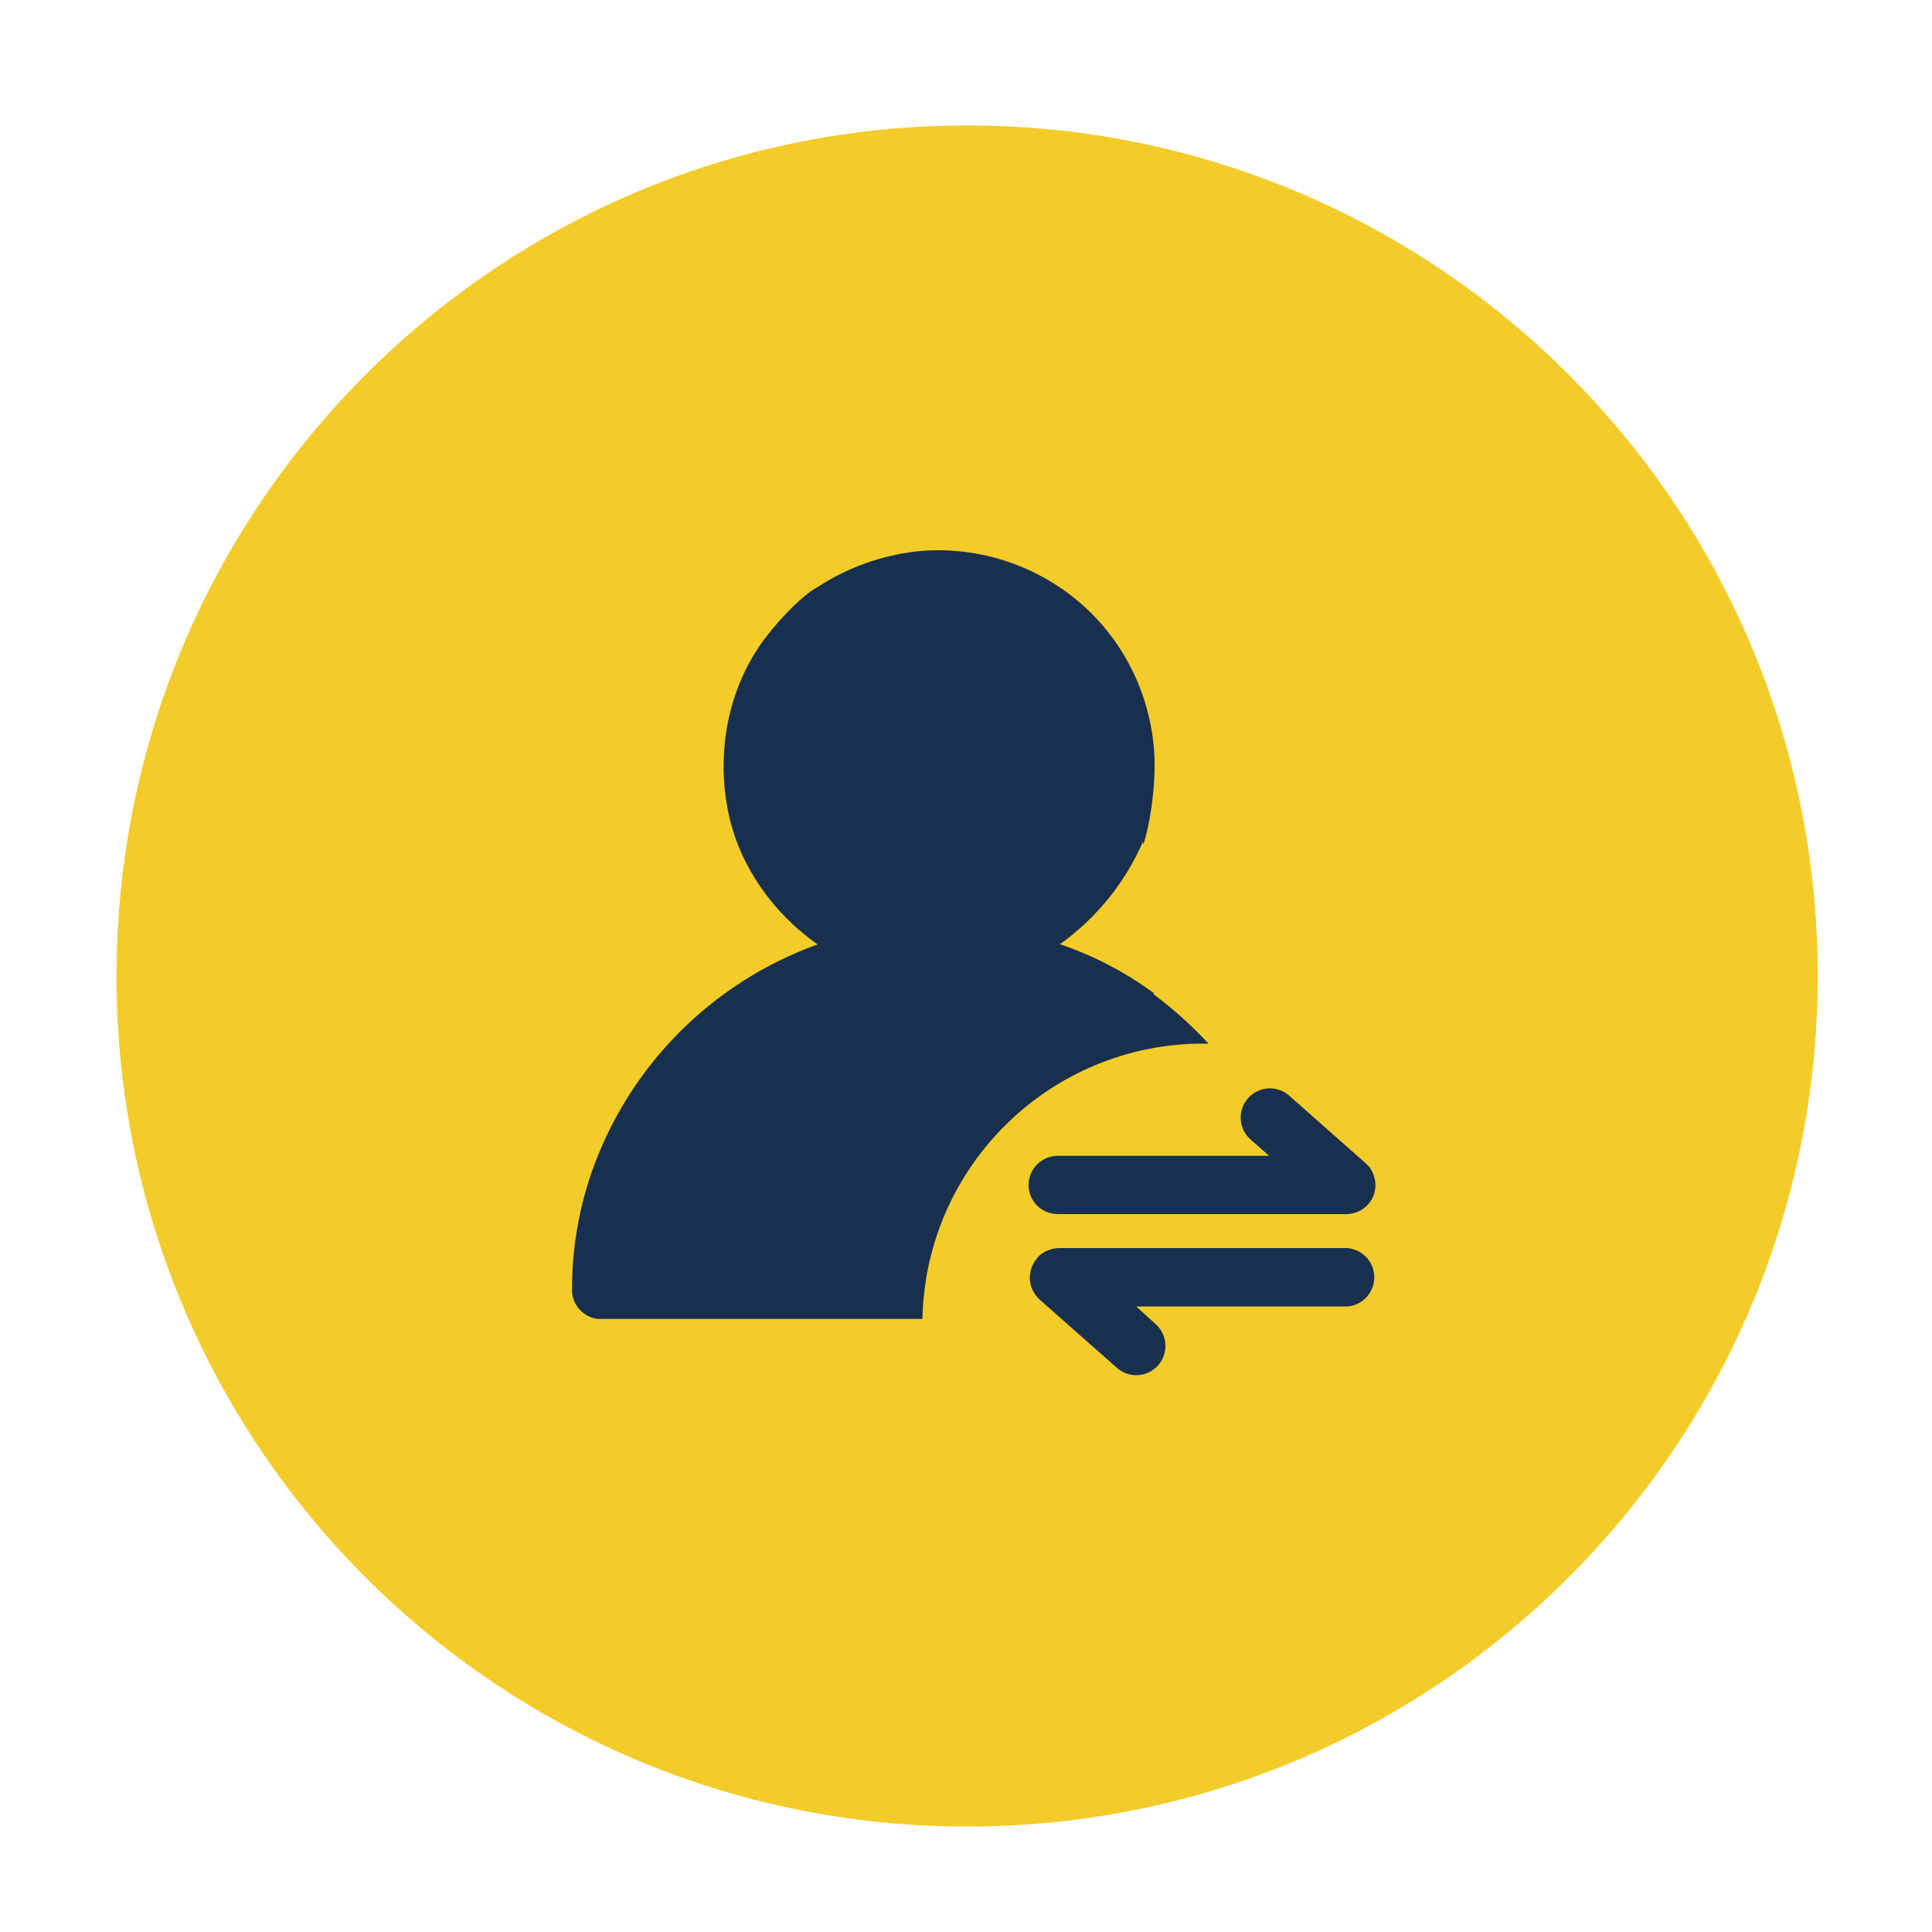
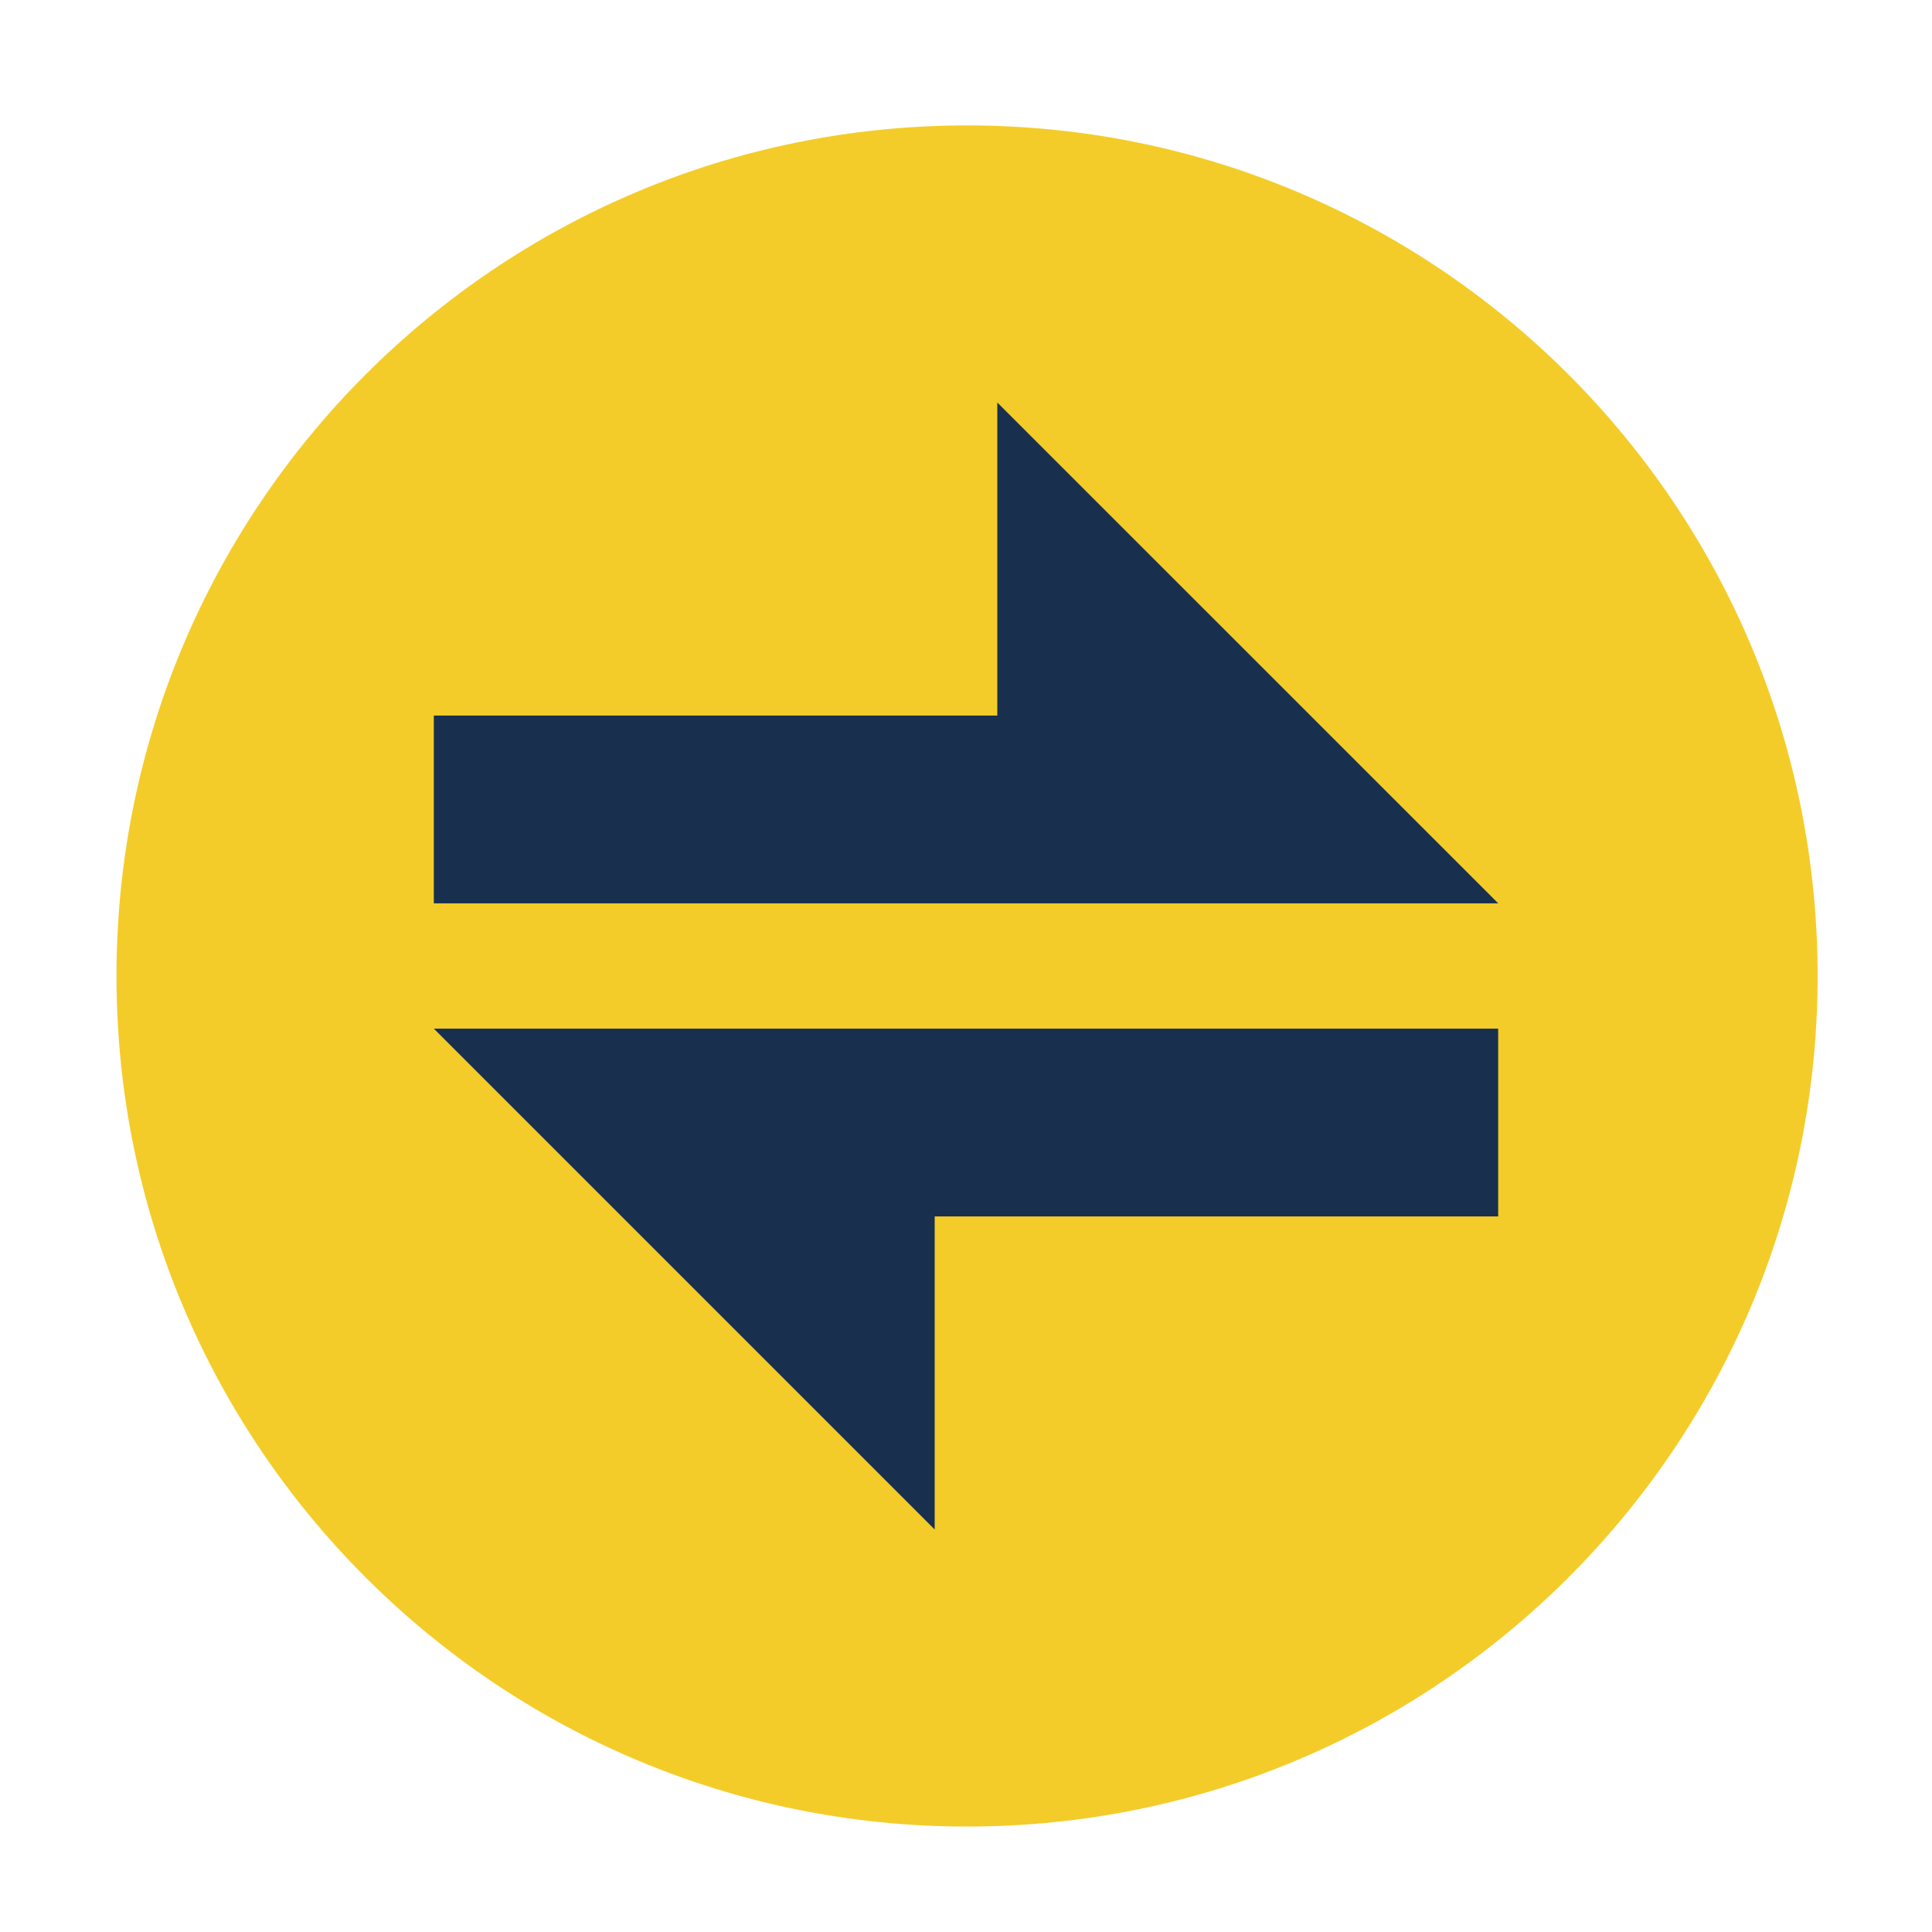
- <svg xmlns="http://www.w3.org/2000/svg" t="1653540529214" class="icon" viewBox="0 0 1024 1024" version="1.1" p-id="3934" width="200" height="200">
-   <defs>
-     <style type="text/css">@font-face { font-family: feedback-iconfont; src: url("//at.alicdn.com/t/font_1031158_u69w8yhxdu.woff2?t=1630033759944") format("woff2"), url("//at.alicdn.com/t/font_1031158_u69w8yhxdu.woff?t=1630033759944") format("woff"), url("//at.alicdn.com/t/font_1031158_u69w8yhxdu.ttf?t=1630033759944") format("truetype"); }
- @font-face { font-family: feedback-iconfont; src: url("//at.alicdn.com/t/font_1031158_u69w8yhxdu.woff2?t=1630033759944") format("woff2"), url("//at.alicdn.com/t/font_1031158_u69w8yhxdu.woff?t=1630033759944") format("woff"), url("//at.alicdn.com/t/font_1031158_u69w8yhxdu.ttf?t=1630033759944") format("truetype"); }
- @font-face { font-family: feedback-iconfont; src: url("//at.alicdn.com/t/font_1031158_1uhr8ri0pk5.eot?#iefix") format("embedded-opentype"), url("//at.alicdn.com/t/font_1031158_1uhr8ri0pk5.woff2") format("woff2"), url("//at.alicdn.com/t/font_1031158_1uhr8ri0pk5.woff") format("woff"), url("//at.alicdn.com/t/font_1031158_1uhr8ri0pk5.ttf") format("truetype"), url("//at.alicdn.com/t/font_1031158_1uhr8ri0pk5.svg#iconfont") format("svg"); }
- @font-face { font-family: feedback-iconfont; src: url("//at.alicdn.com/t/font_1031158_1uhr8ri0pk5.eot?#iefix") format("embedded-opentype"), url("//at.alicdn.com/t/font_1031158_1uhr8ri0pk5.woff2") format("woff2"), url("//at.alicdn.com/t/font_1031158_1uhr8ri0pk5.woff") format("woff"), url("//at.alicdn.com/t/font_1031158_1uhr8ri0pk5.ttf") format("truetype"), url("//at.alicdn.com/t/font_1031158_1uhr8ri0pk5.svg#iconfont") format("svg"); }
- </style>
-   </defs>
-   <path d="M61.739 517.291c0 248.96 201.813 450.816 450.816 450.816S963.413 766.251 963.413 517.291c0-249.003-201.813-450.816-450.816-450.816-248.96 0-450.816 201.813-450.816 450.816z" fill="#F4CC29" p-id="3935" />
-   <path d="M640.597 553.216a214.912 214.912 0 0 0-29.227-26.283l0.299-0.469a183.168 183.168 0 0 0-49.877-26.027 130.773 130.773 0 0 0 44.117-54.613c-1.067 7.893 6.059-15.957 6.059-39.893 0-31.829-13.568-62.891-37.035-84.224a115.328 115.328 0 0 0-87.765-29.611c-20.181 2.133-38.528 8.96-54.315 19.371-6.443 3.413-18.005 14.421-27.733 27.307-19.371 26.069-25.515 60.032-19.2 91.307 5.675 28.459 23.765 53.931 47.445 70.485a197.675 197.675 0 0 0-120.021 121.429 189.013 189.013 0 0 0-10.155 61.867c0 7.68 6.059 14.379 13.568 15.189h172.16a148.907 148.907 0 0 1 148.821-145.92c0.981 0 1.877 0 2.859 0.085z m-80 90.283h152.747l1.664-0.085h0.043c0.555-0.043 1.067-0.171 1.579-0.256h0.128l1.493-0.427h0.171c0.427-0.171 0.853-0.384 1.323-0.512 0.043-0.085 0.171-0.085 0.213-0.128l1.195-0.597 0.299-0.128 1.067-0.725 0.299-0.256 0.939-0.725 0.299-0.256 0.896-0.896 0.171-0.171 0.085-0.085 0.811-0.981c0-0.128 0.085-0.171 0.128-0.256a8.235 8.235 0 0 0 0.725-1.109l0.128-0.213c0.213-0.427 0.427-0.725 0.597-1.152l0.085-0.171a9.301 9.301 0 0 0 0.512-1.28l0.043-0.128 0.384-1.28v-0.171a9.344 9.344 0 0 0 0.213-1.28l0.085-0.213 0.085-1.152v-0.768l-0.043-0.725v-0.384c-0.043-0.427-0.043-0.768-0.171-1.195v-0.299l-0.299-1.195-0.043-0.256-0.341-1.152-0.128-0.299-0.427-1.109-0.171-0.341c-0.128-0.341-0.341-0.64-0.512-0.939l-0.213-0.341-0.597-0.896a1.536 1.536 0 0 1-0.256-0.384l-0.683-0.853-0.341-0.299a6.4 6.4 0 0 0-0.853-0.768l-0.128-0.171-40.917-36.139a15.488 15.488 0 0 0-20.48 23.211l10.24 9.045H560.64c-8.533 0-15.488 6.955-15.488 15.488 0.043 8.533 6.955 15.403 15.488 15.403z m153.472 18.005h-152.832l-0.555 0.043-0.64 0.043-0.939 0.128c-0.213 0-0.341 0-0.555 0.085-0.299 0.043-0.64 0.085-0.939 0.213l-0.512 0.128-0.939 0.299-0.512 0.213-0.896 0.341-0.512 0.256-0.811 0.427a4.395 4.395 0 0 0-0.469 0.341l-0.768 0.469-0.512 0.341-0.683 0.597a9.6 9.6 0 0 0-1.109 1.152c0 0.128-0.128 0.171-0.171 0.256l-0.128 0.171a5.461 5.461 0 0 0-0.64 0.853l-0.299 0.427c-0.213 0.256-0.427 0.512-0.555 0.811l-0.256 0.427-0.427 0.939c-0.128 0.128-0.171 0.299-0.256 0.469-0.171 0.299-0.256 0.597-0.341 0.896l-0.213 0.512-0.256 0.896-0.128 0.597-0.171 0.853a2.944 2.944 0 0 0-0.085 0.683l-0.043 0.768-0.085 0.768v0.811c0 0.213 0 0.469 0.085 0.725 0 0.256 0 0.555 0.085 0.811l0.085 0.683a23.893 23.893 0 0 0 0.171 0.853l0.128 0.597c0.128 0.256 0.171 0.555 0.256 0.853l0.256 0.597a9.813 9.813 0 0 0 0.64 1.408l0.341 0.597 0.469 0.725 0.341 0.512 0.512 0.725 0.427 0.555 0.555 0.597 0.555 0.555 0.341 0.341 40.917 36.139a15.403 15.403 0 0 0 21.845-1.365 15.488 15.488 0 0 0-1.365-21.845l-10.24-9.301h111.787a15.531 15.531 0 0 0 0-30.976z" fill="#18304E" p-id="3936" />
+ <svg xmlns="http://www.w3.org/2000/svg" width="24px" height="24px" viewBox="0 0 24 24" version="1.1">
+   <g id="控件" stroke="none" stroke-width="1" fill="none" fill-rule="evenodd">
+     <g id="编组-44" transform="translate(-295, 0)" fill-rule="nonzero">
+       <g id="转移" transform="translate(295, 0)">
+         <g id="菜单">
+           <rect id="矩形" fill="#000000" opacity="0" x="0" y="0" width="24" height="24" />
+           <path d="M1.447,12.124 C1.447,17.959 6.178,22.69 12.013,22.69 C17.849,22.69 22.579,17.959 22.579,12.124 C22.579,6.288 17.849,1.558 12.013,1.558 C6.178,1.558 1.447,6.288 1.447,12.124 Z" id="路径" fill="#F4CC29" />
+         </g>
+         <g transform="translate(4, 4)">
+           <rect id="矩形" fill="#000000" opacity="0" x="0" y="0" width="16" height="16" />
+           <path d="M8.389,1 L8.389,4.889 L1.389,4.889 L1.389,7.222 L14.612,7.222 L8.389,1 Z M7.611,15 L7.611,11.111 L14.611,11.111 L14.611,8.778 L1.389,8.778 L7.611,15 Z" id="形状" fill="#18304E" />
+         </g>
+       </g>
+     </g>
+   </g>
</svg>
